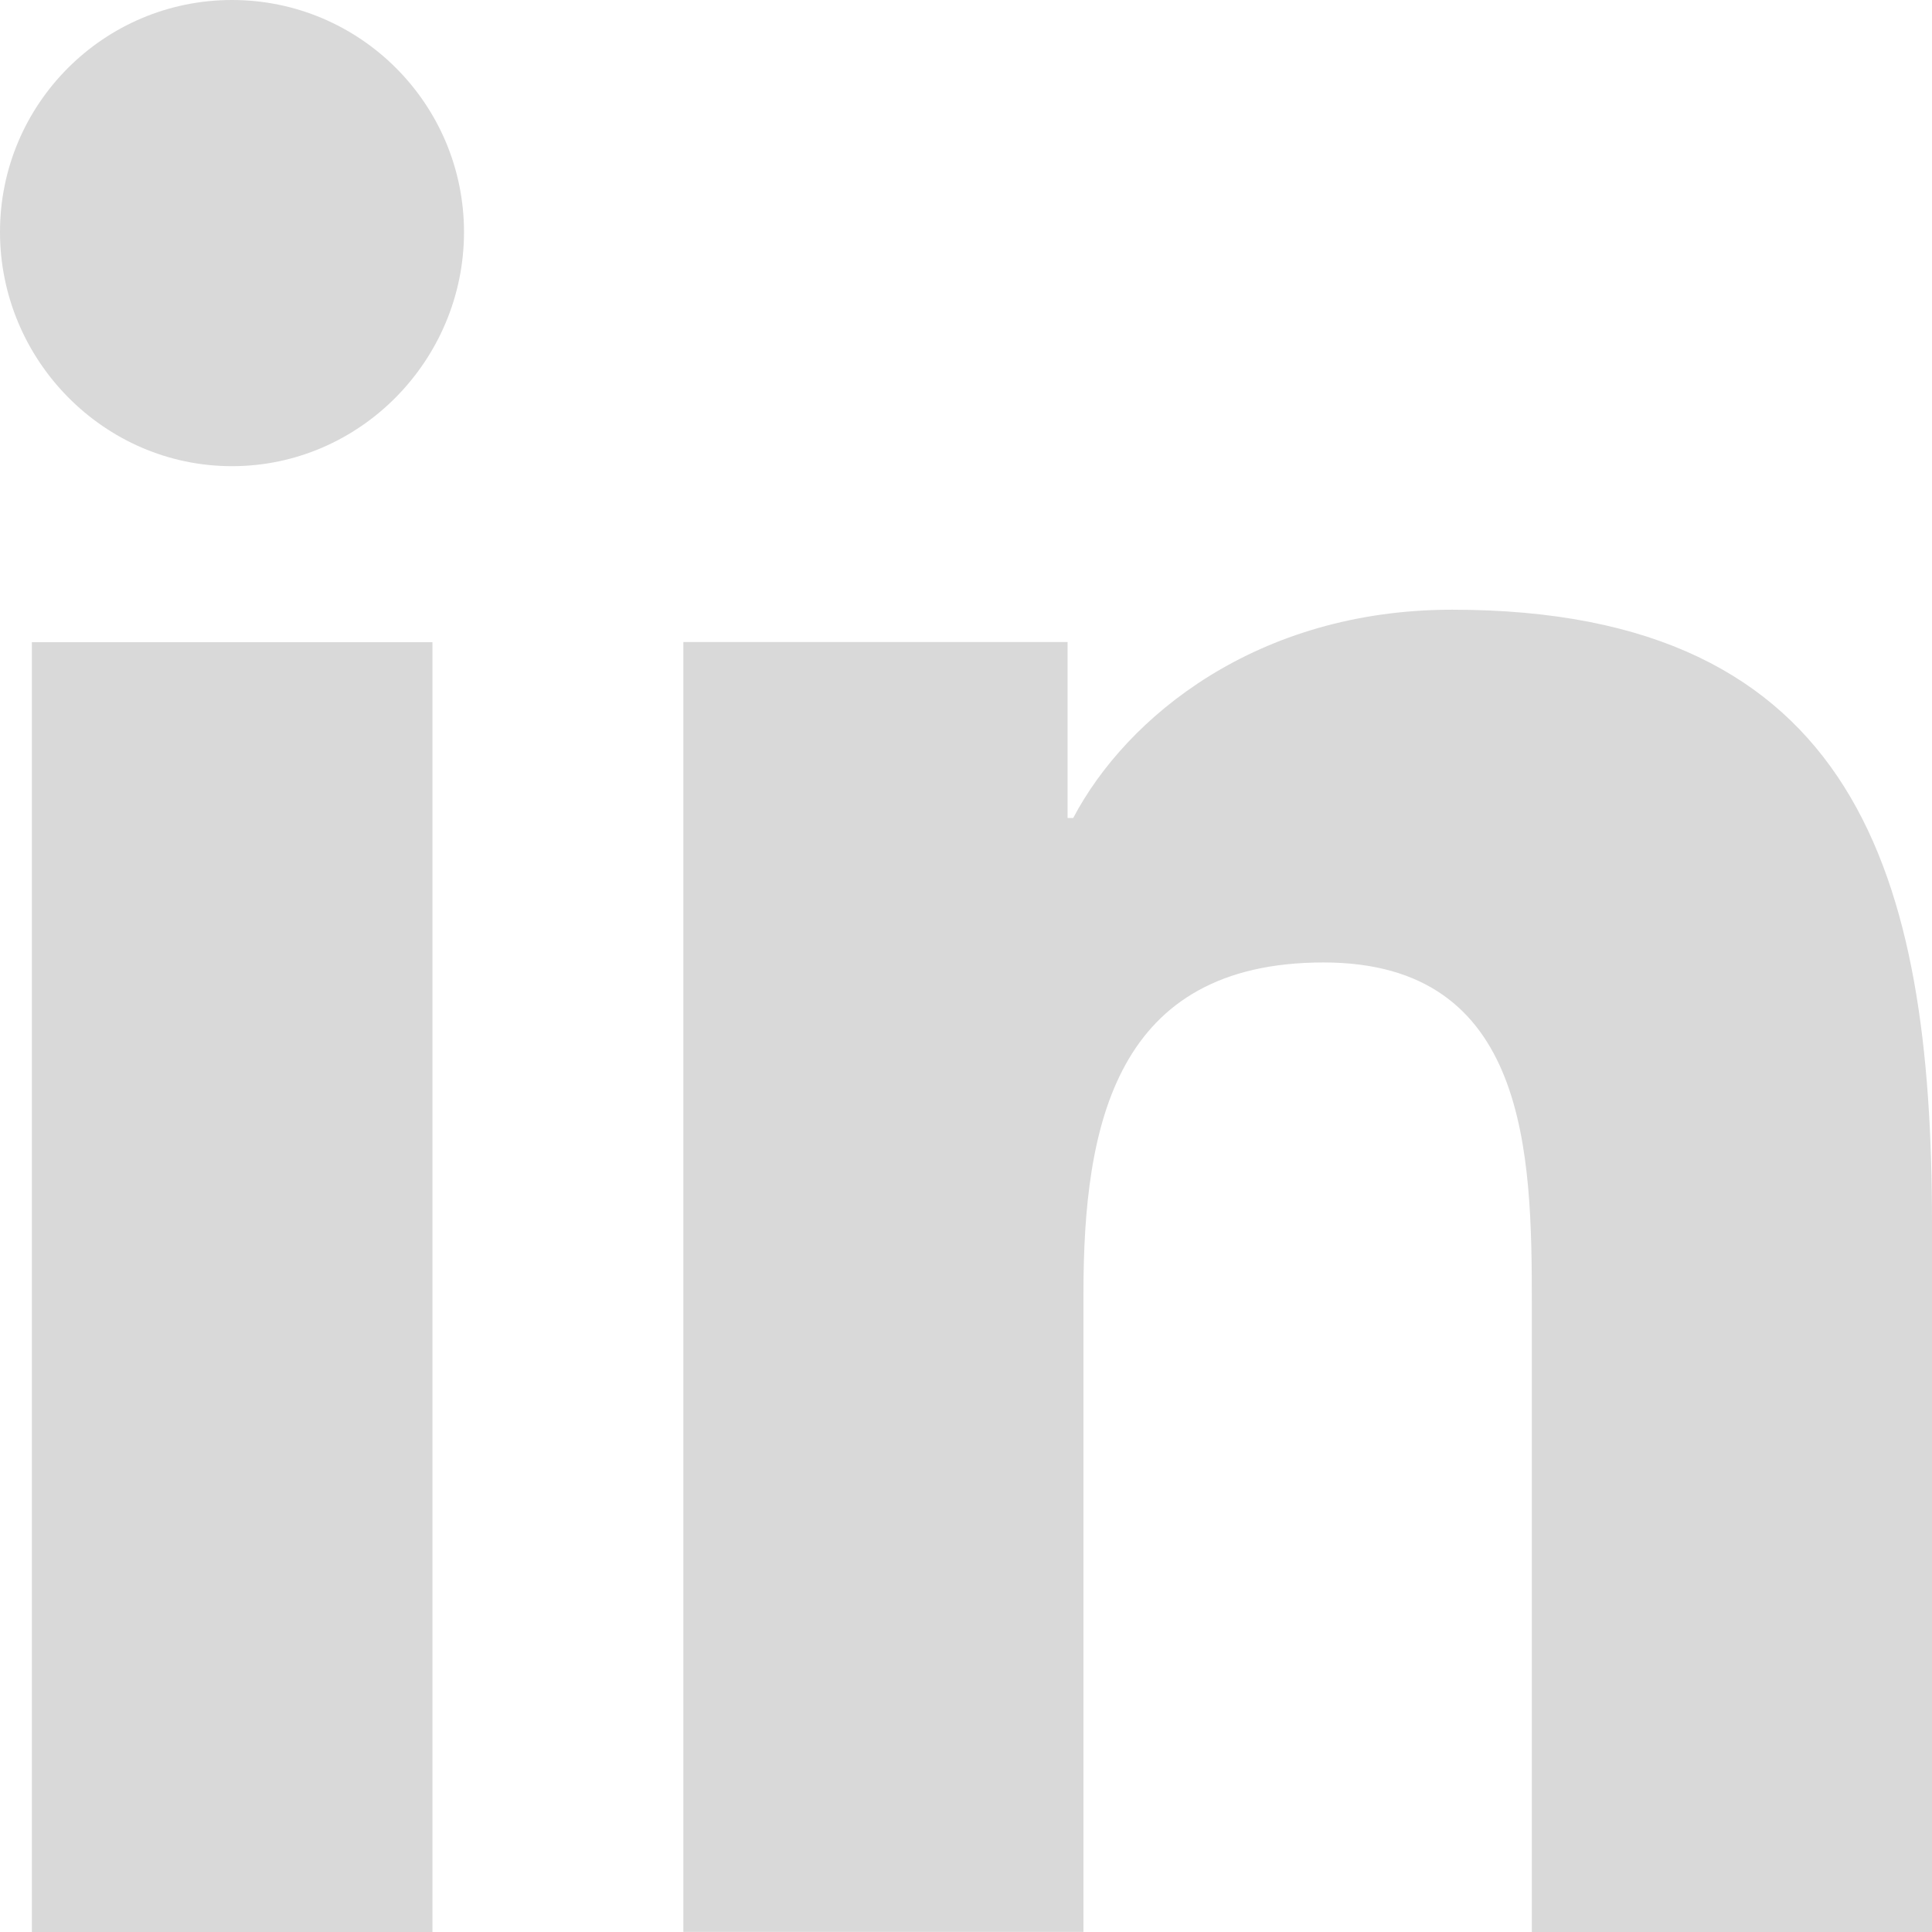
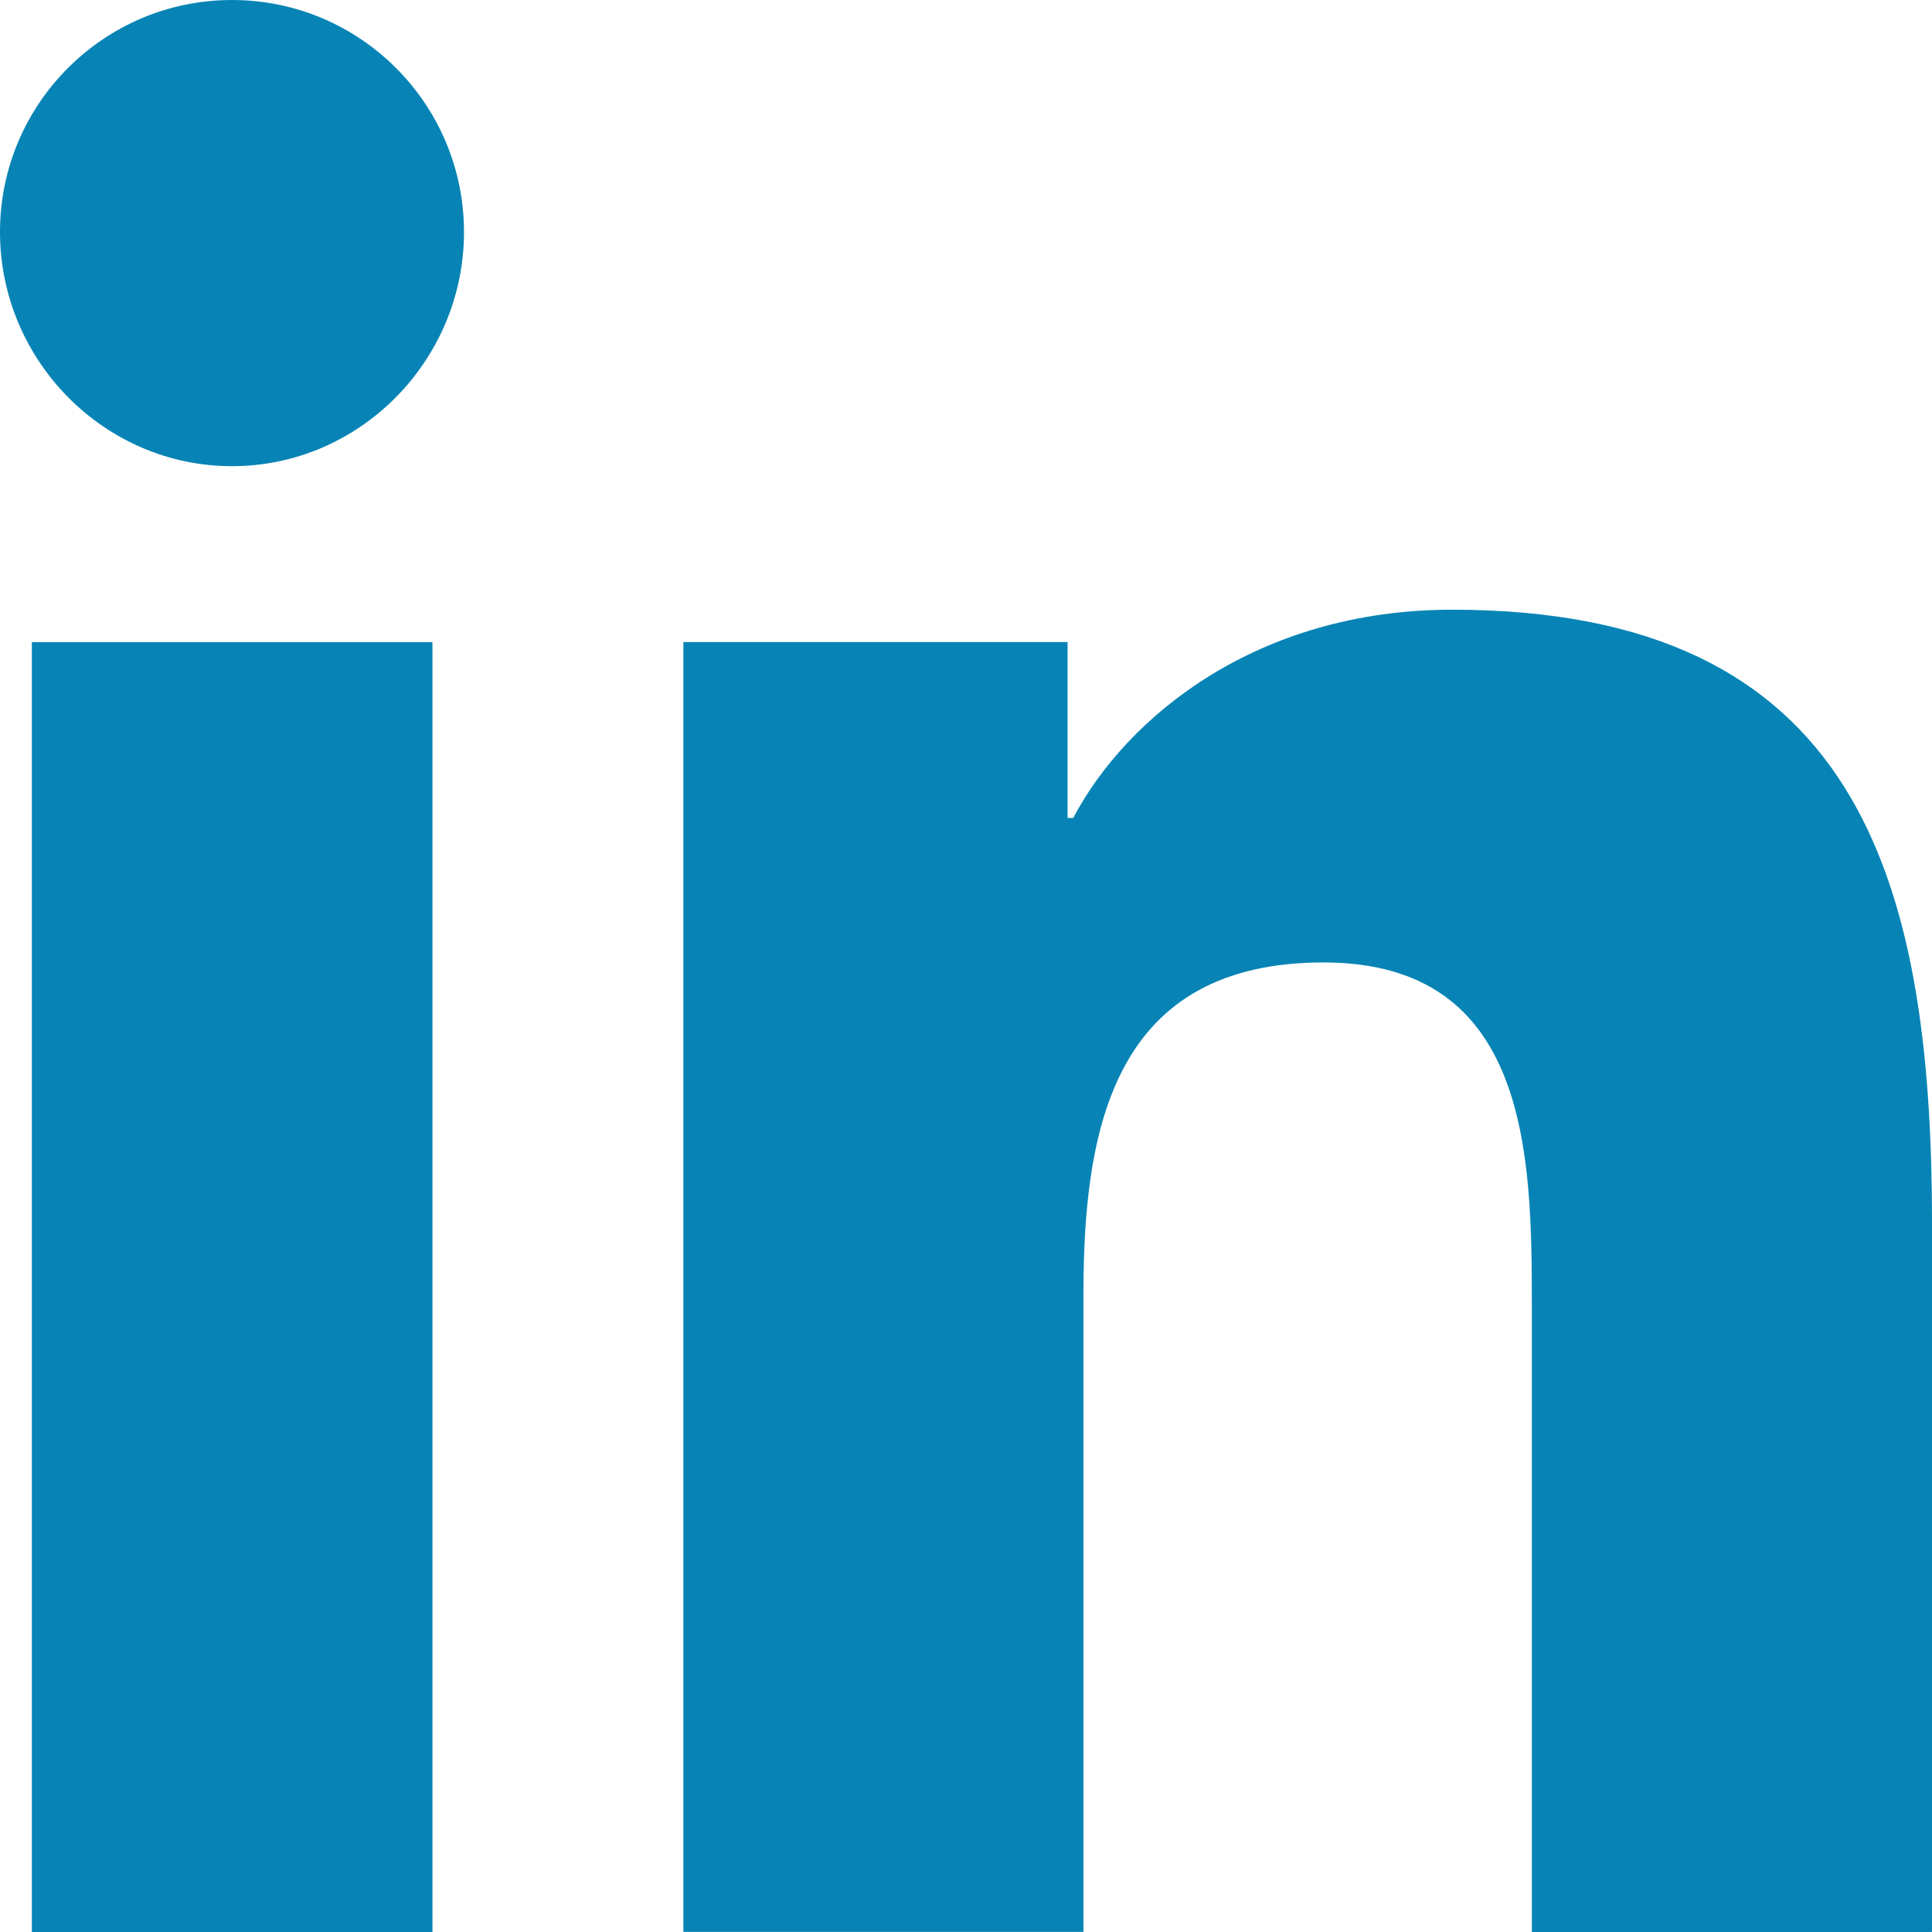
<svg xmlns="http://www.w3.org/2000/svg" id="Bold" enable-background="new 0 0 24 24" height="32" viewBox="0 0 1.5 1.5" width="32" version="1.1">
  <defs id="defs11" />
-   <g id="g835" transform="scale(0.0625)" style="stroke-width:16">
-     <path d="M 23.994,24 V 23.999 H 24 v -8.802 c 0,-4.306 -0.927,-7.623 -5.961,-7.623 -2.42,0 -4.044,1.328 -4.707,2.587 h -0.07 V 7.976 H 8.489 v 16.023 h 4.97 v -7.934 c 0,-2.089 0.396,-4.109 2.983,-4.109 2.549,0 2.587,2.384 2.587,4.243 V 24 Z" id="path2" style="fill:#d9d9d9;fill-opacity:1;stroke-width:16" />
-     <path d="M 0.396,7.977 H 5.372 V 24 H 0.396 Z" id="path4" style="fill:#d9d9d9;fill-opacity:1;stroke-width:16" />
-     <path d="M 2.882,0 C 1.291,0 0,1.291 0,2.882 0,4.473 1.291,5.791 2.882,5.791 4.473,5.791 5.764,4.473 5.764,2.882 5.763,1.291 4.472,0 2.882,0 Z" id="path6" style="fill:#d9d9d9;fill-opacity:1;stroke-width:16" />
+   <g id="g835" transform="scale(0.0625)" style="stroke-width:16;fill:#0784b5;fill-opacity:1">
+     <path d="M 23.994,24 V 23.999 H 24 v -8.802 c 0,-4.306 -0.927,-7.623 -5.961,-7.623 -2.42,0 -4.044,1.328 -4.707,2.587 h -0.07 V 7.976 H 8.489 v 16.023 h 4.97 v -7.934 c 0,-2.089 0.396,-4.109 2.983,-4.109 2.549,0 2.587,2.384 2.587,4.243 V 24 Z" id="path2" style="fill:#0784b5;fill-opacity:1;stroke-width:16" />
+     <path d="M 0.396,7.977 H 5.372 V 24 H 0.396 Z" id="path4" style="fill:#0784b5;fill-opacity:1;stroke-width:16" />
+     <path d="M 2.882,0 C 1.291,0 0,1.291 0,2.882 0,4.473 1.291,5.791 2.882,5.791 4.473,5.791 5.764,4.473 5.764,2.882 5.763,1.291 4.472,0 2.882,0 Z" id="path6" style="fill:#0784b5;fill-opacity:1;stroke-width:16" />
  </g>
</svg>
